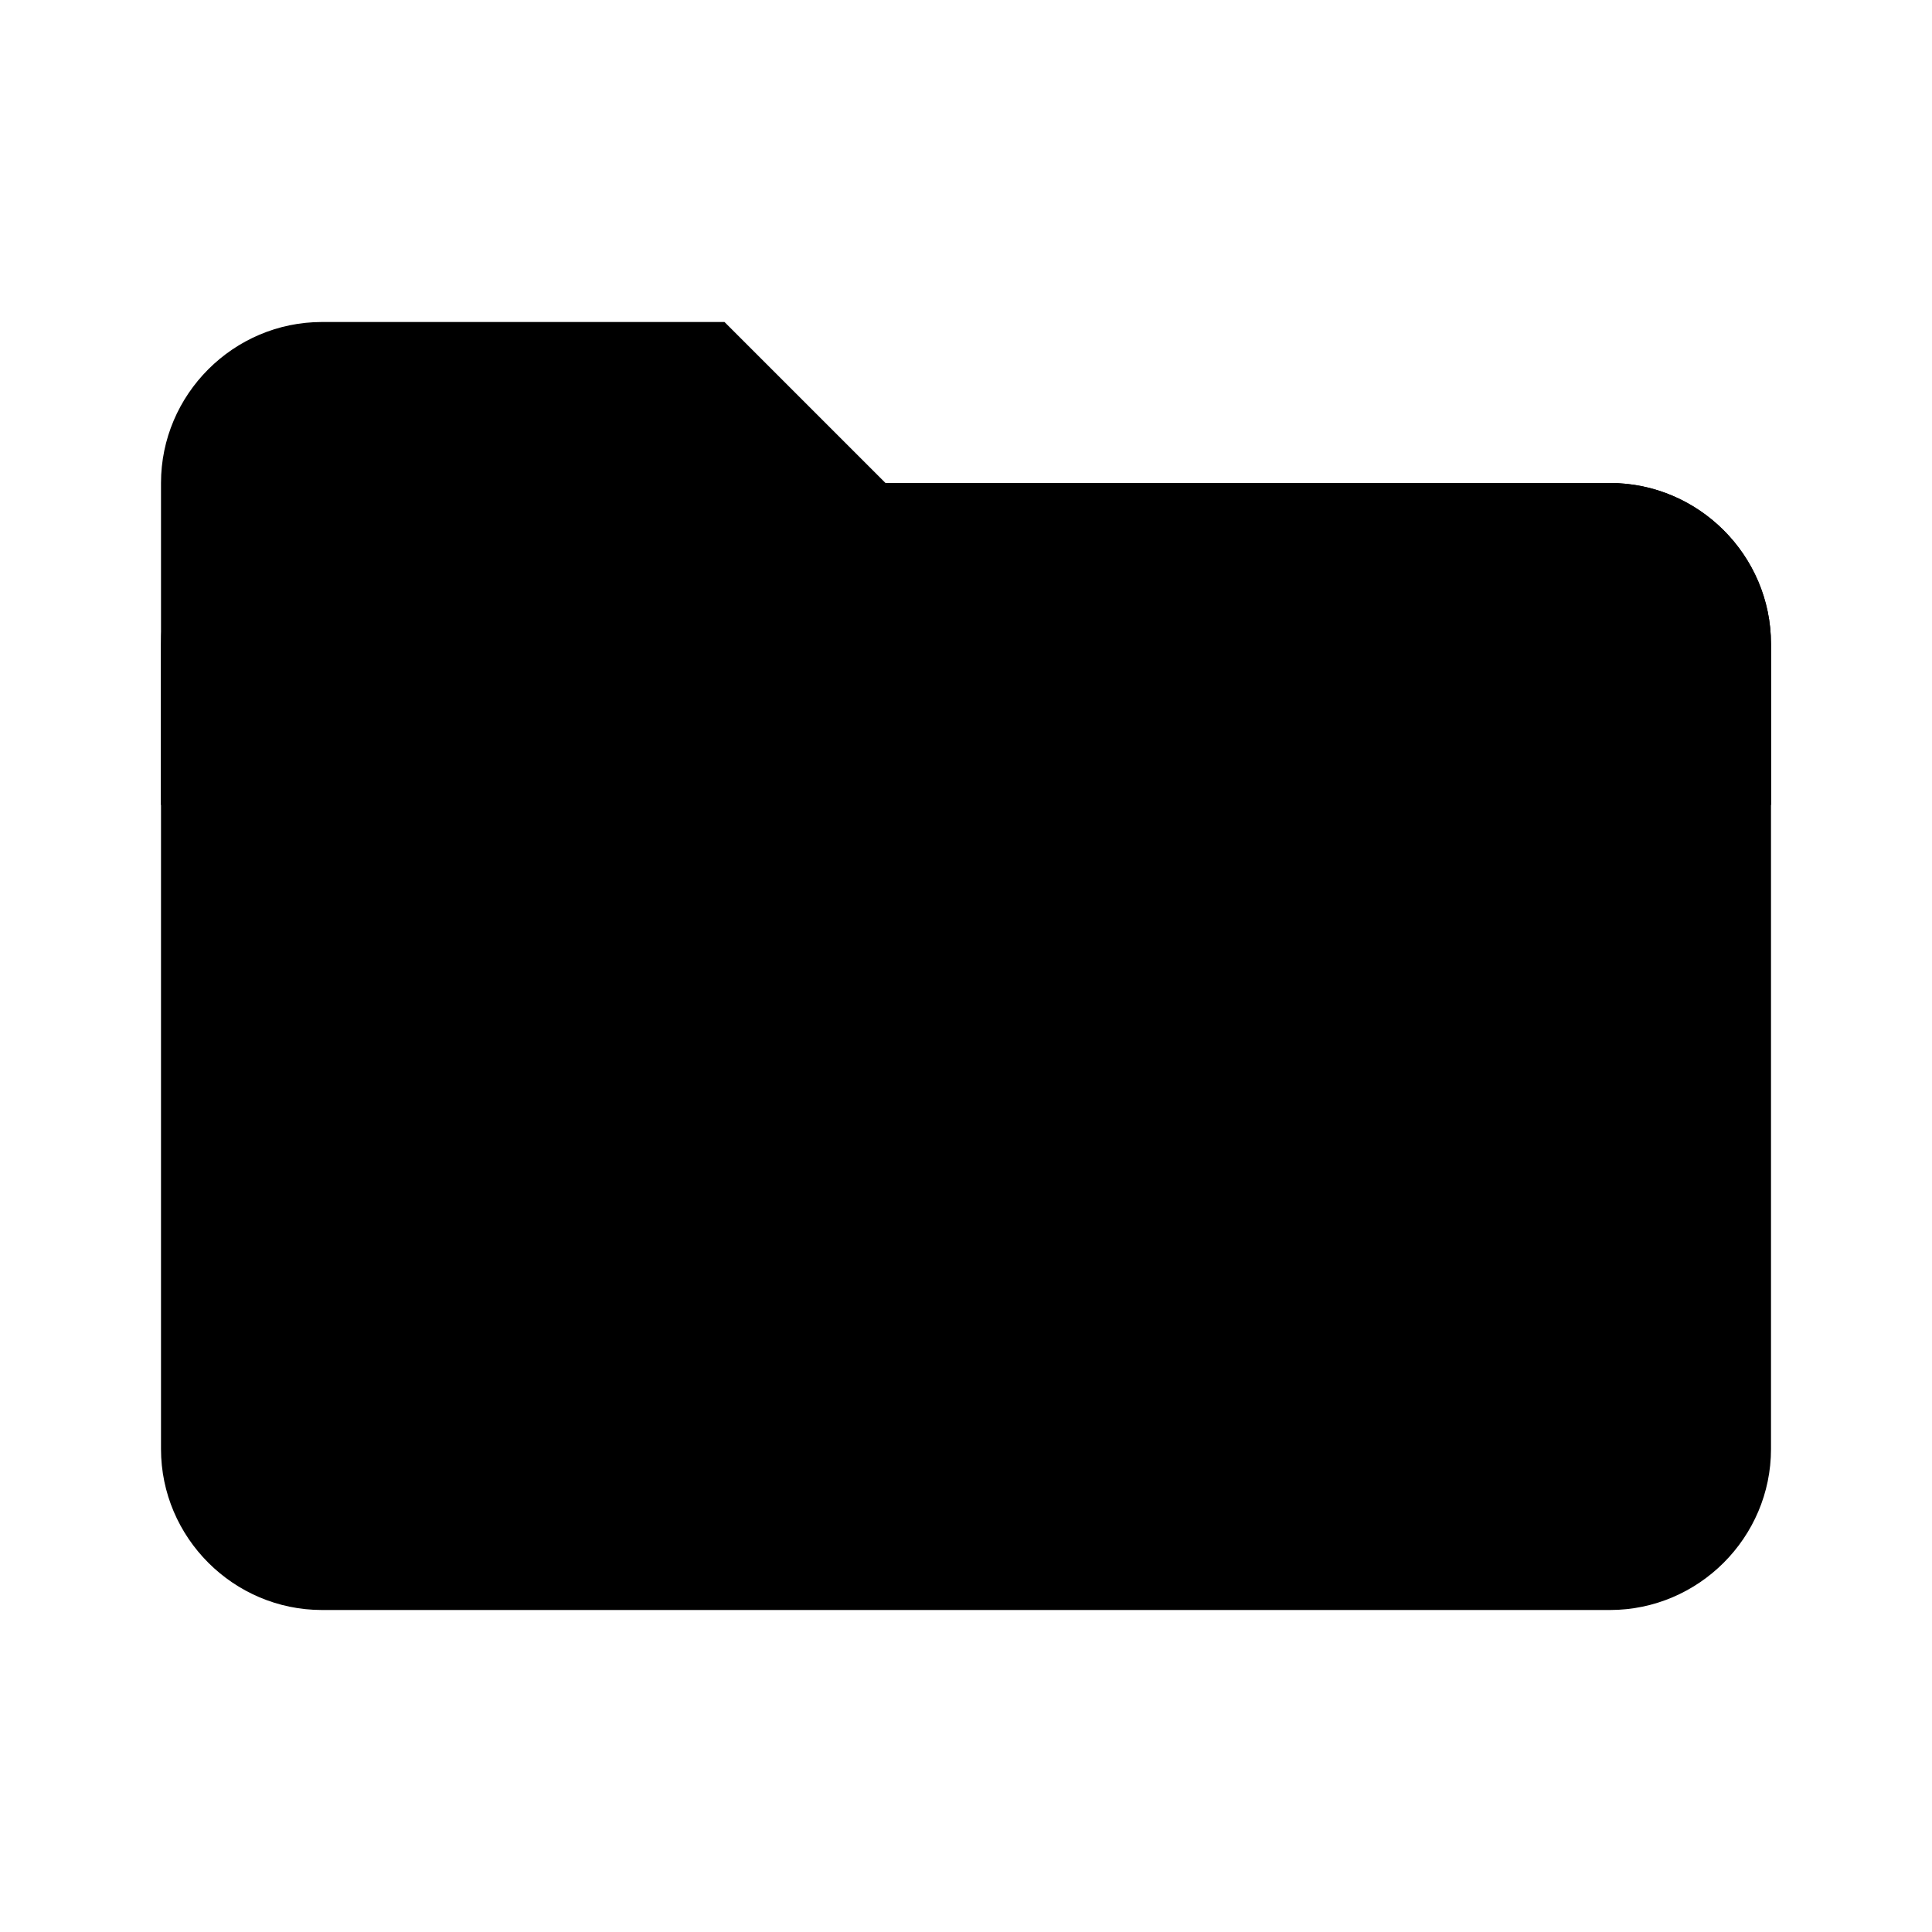
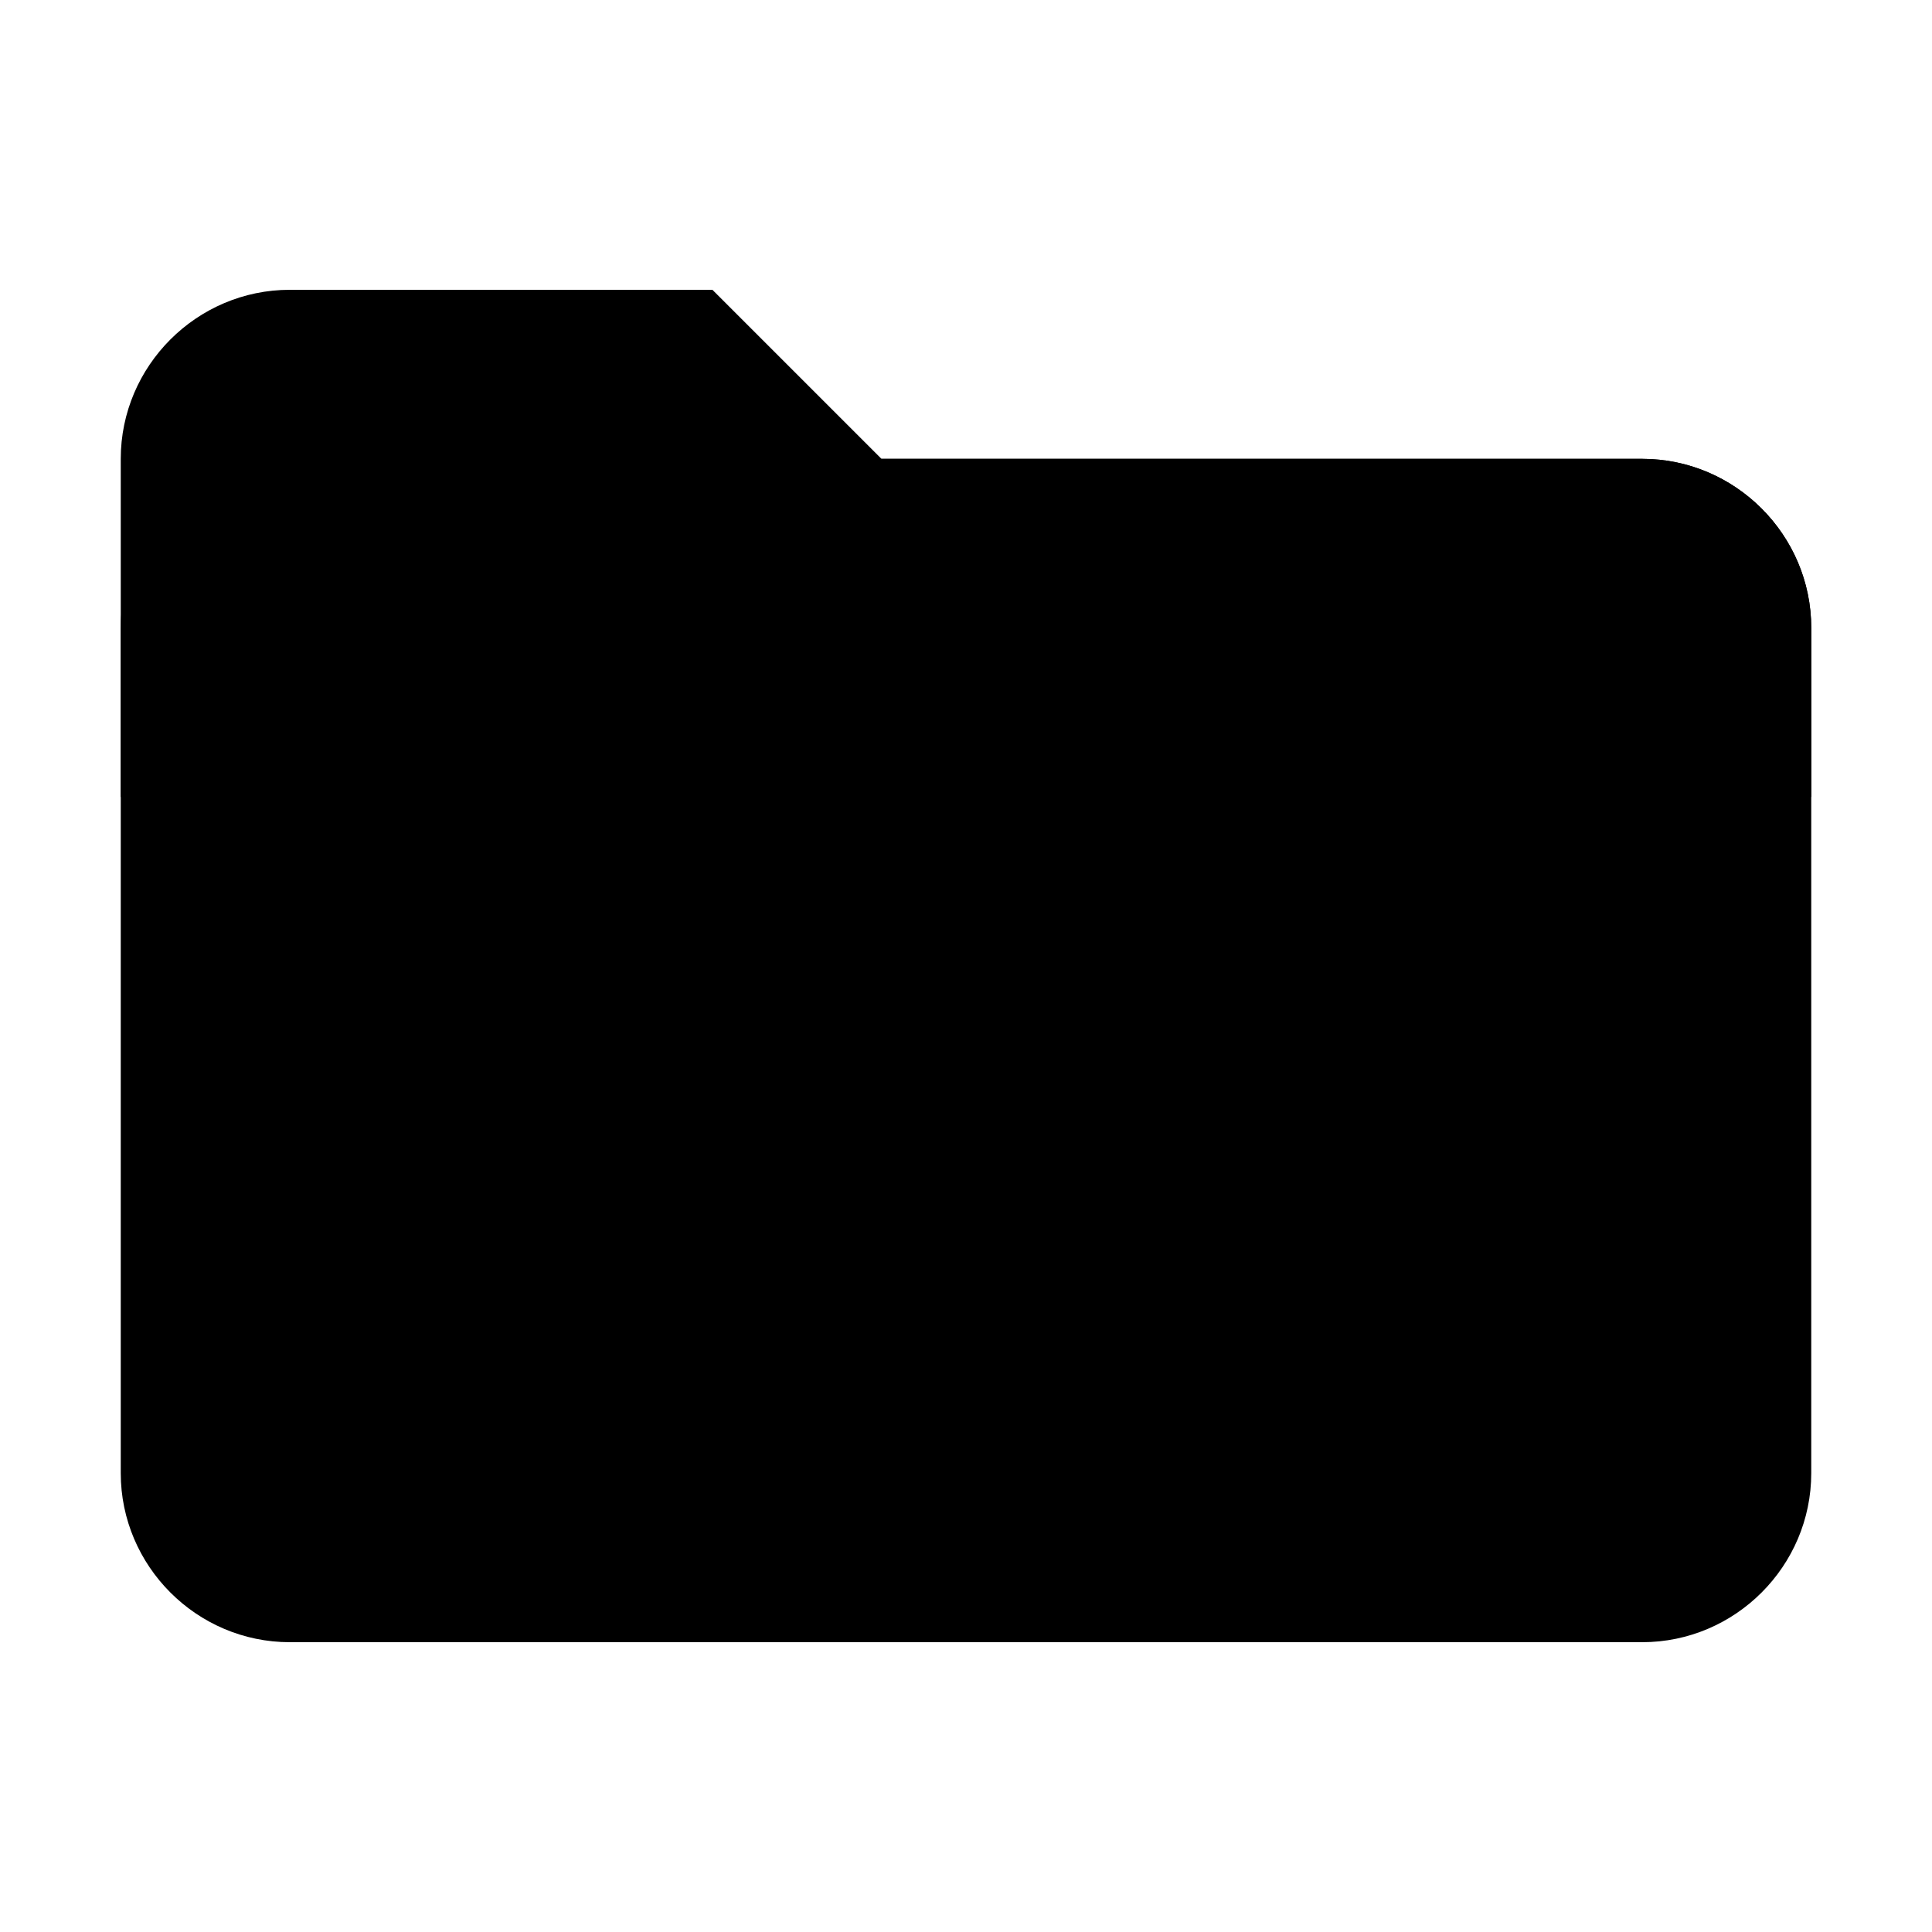
- <svg xmlns="http://www.w3.org/2000/svg" class="icon" viewBox="0 0 1024 1024" fill="currentColor">
-   <path d="M853.333 256h-384L384 170.667H170.667c-46.934 0-85.334 38.4-85.334 85.333v170.667h853.334v-85.334c0-46.933-38.4-85.333-85.334-85.333" />
-   <path d="M853.333 256H170.667c-46.934 0-85.334 38.4-85.334 85.333V768c0 46.933 38.4 85.333 85.334 85.333h682.666c46.934 0 85.334-38.4 85.334-85.333V341.333c0-46.933-38.4-85.333-85.334-85.333" />
+ <svg xmlns="http://www.w3.org/2000/svg" fill="currentColor" class="icon" viewBox="0 0 1024 1024">
+   <path d="M870.399 243.2H467.2L377.6 153.601H153.601C104.32 153.601 64 193.921 64 243.2V422.4H960V332.8C960 283.52 919.68 243.2 870.399 243.2" />
+   <path d="M870.399 243.2H153.601C104.32 243.2 64 283.52 64 332.8V780.8C64 830.079 104.32 870.399 153.601 870.399H870.399C919.68 870.399 960 830.079 960 780.8V332.8C960 283.52 919.68 243.2 870.399 243.2" />
</svg>
